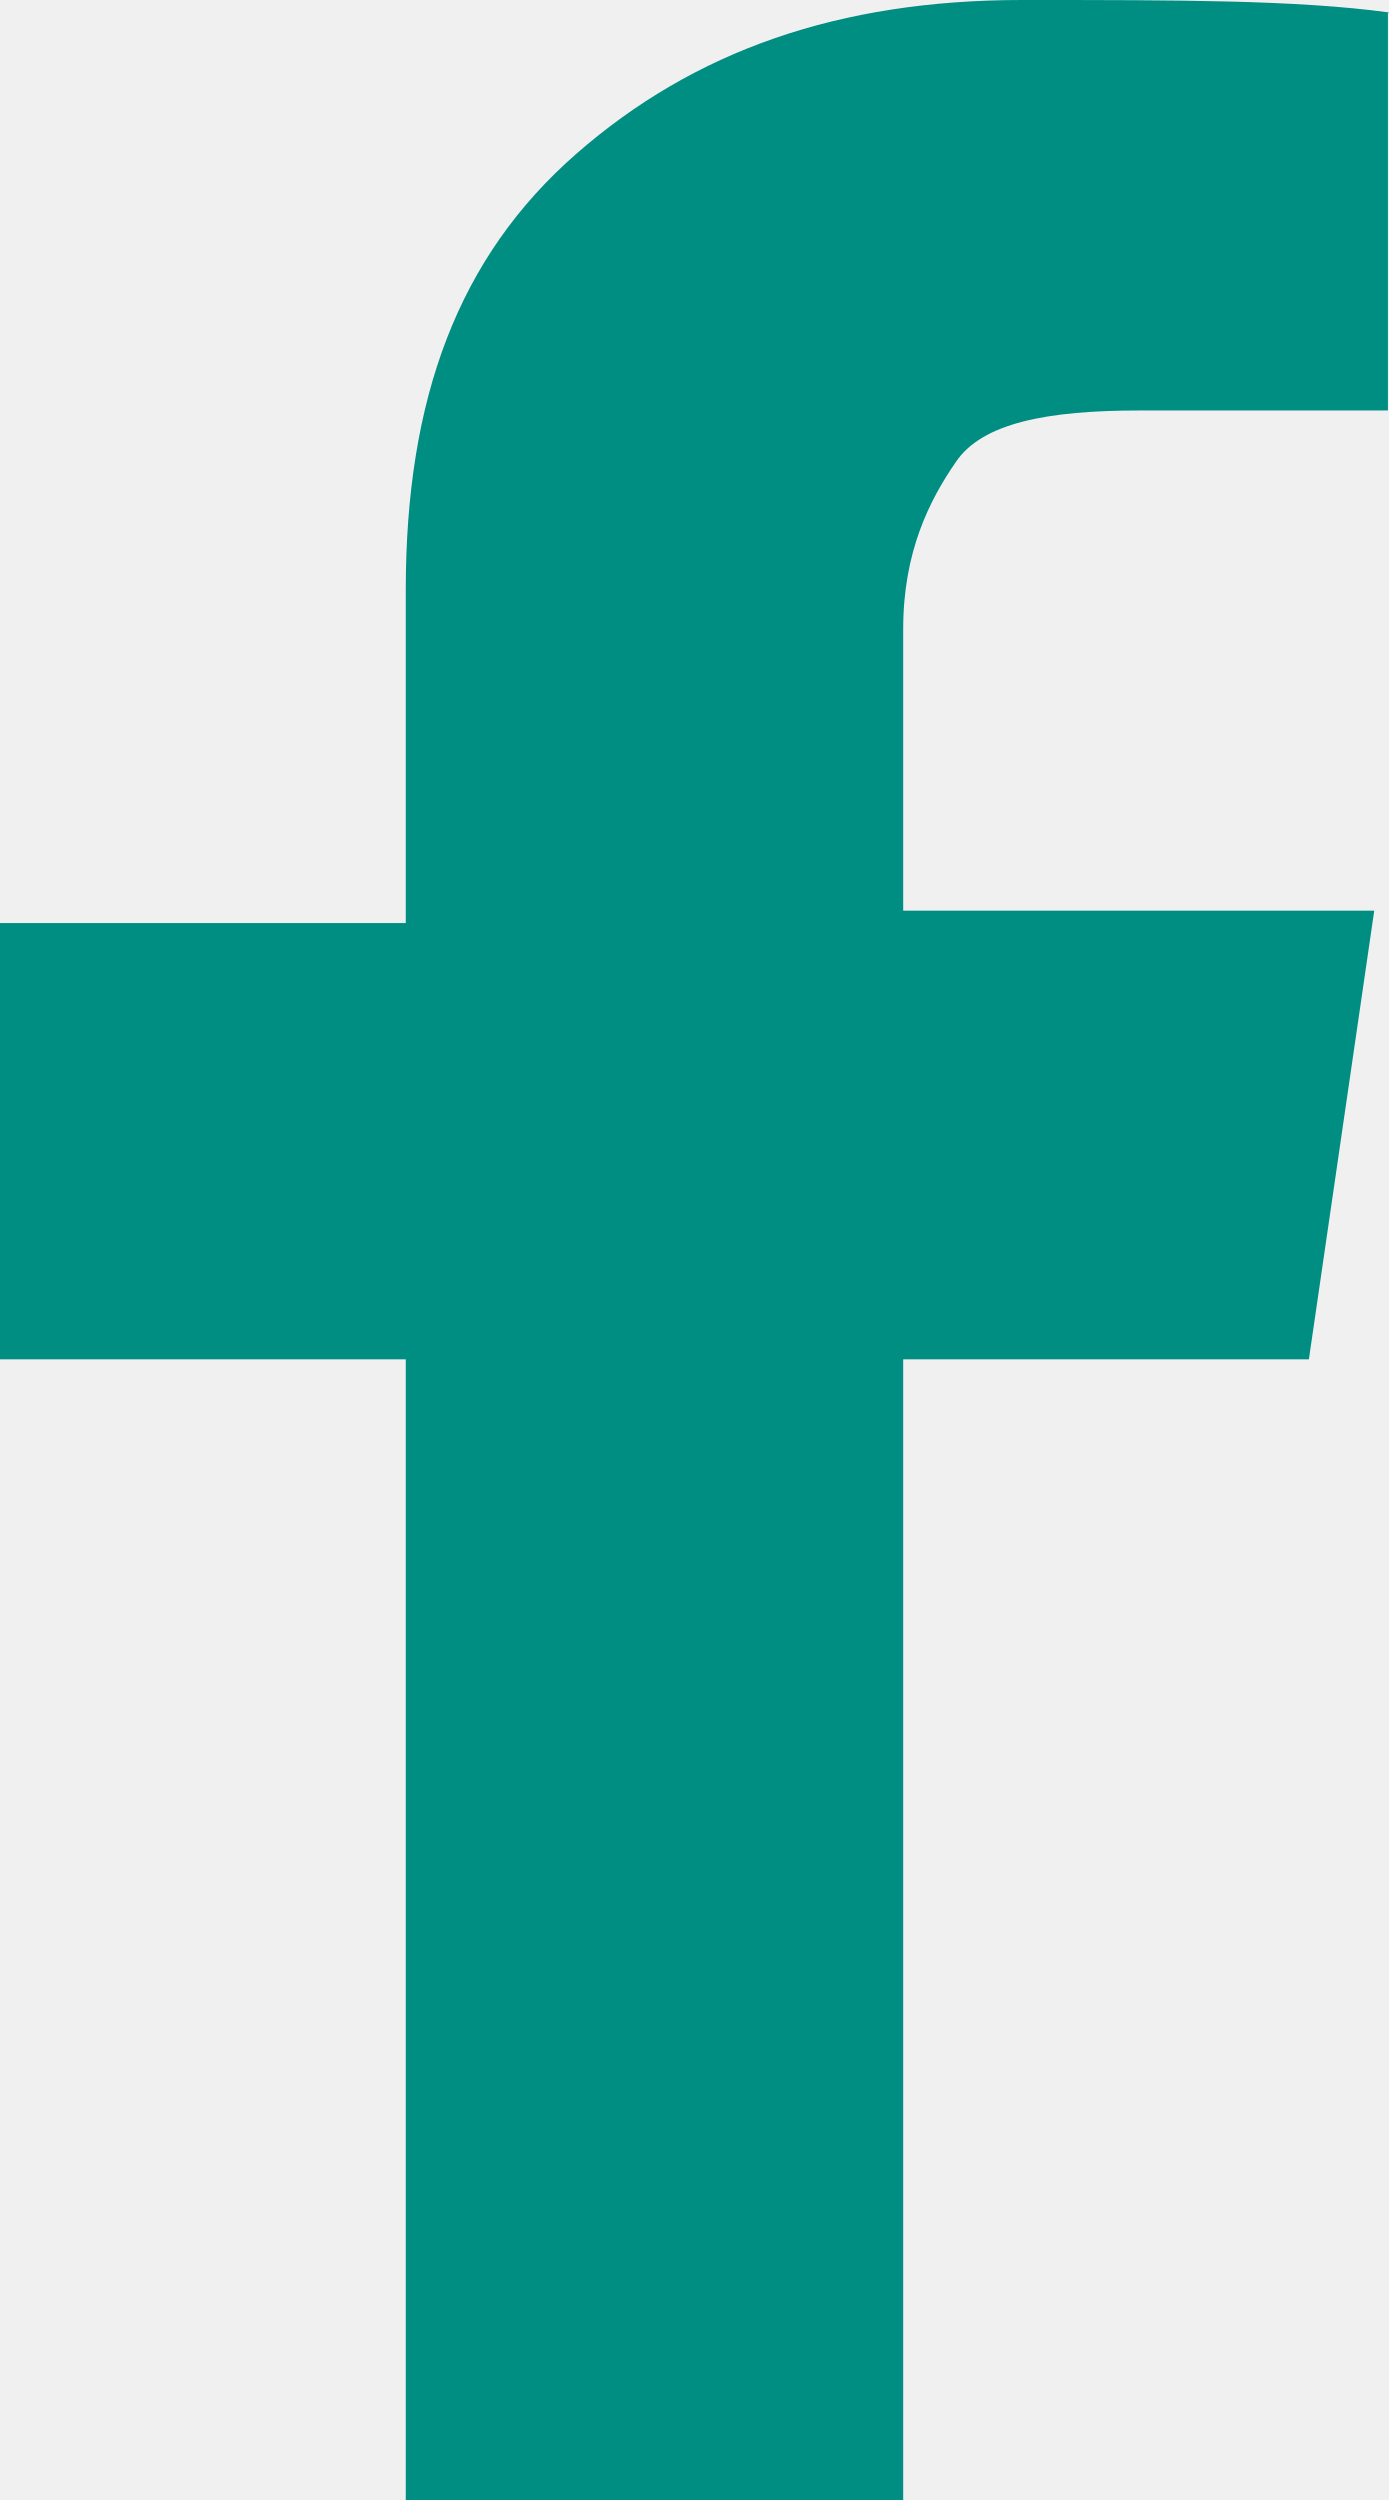
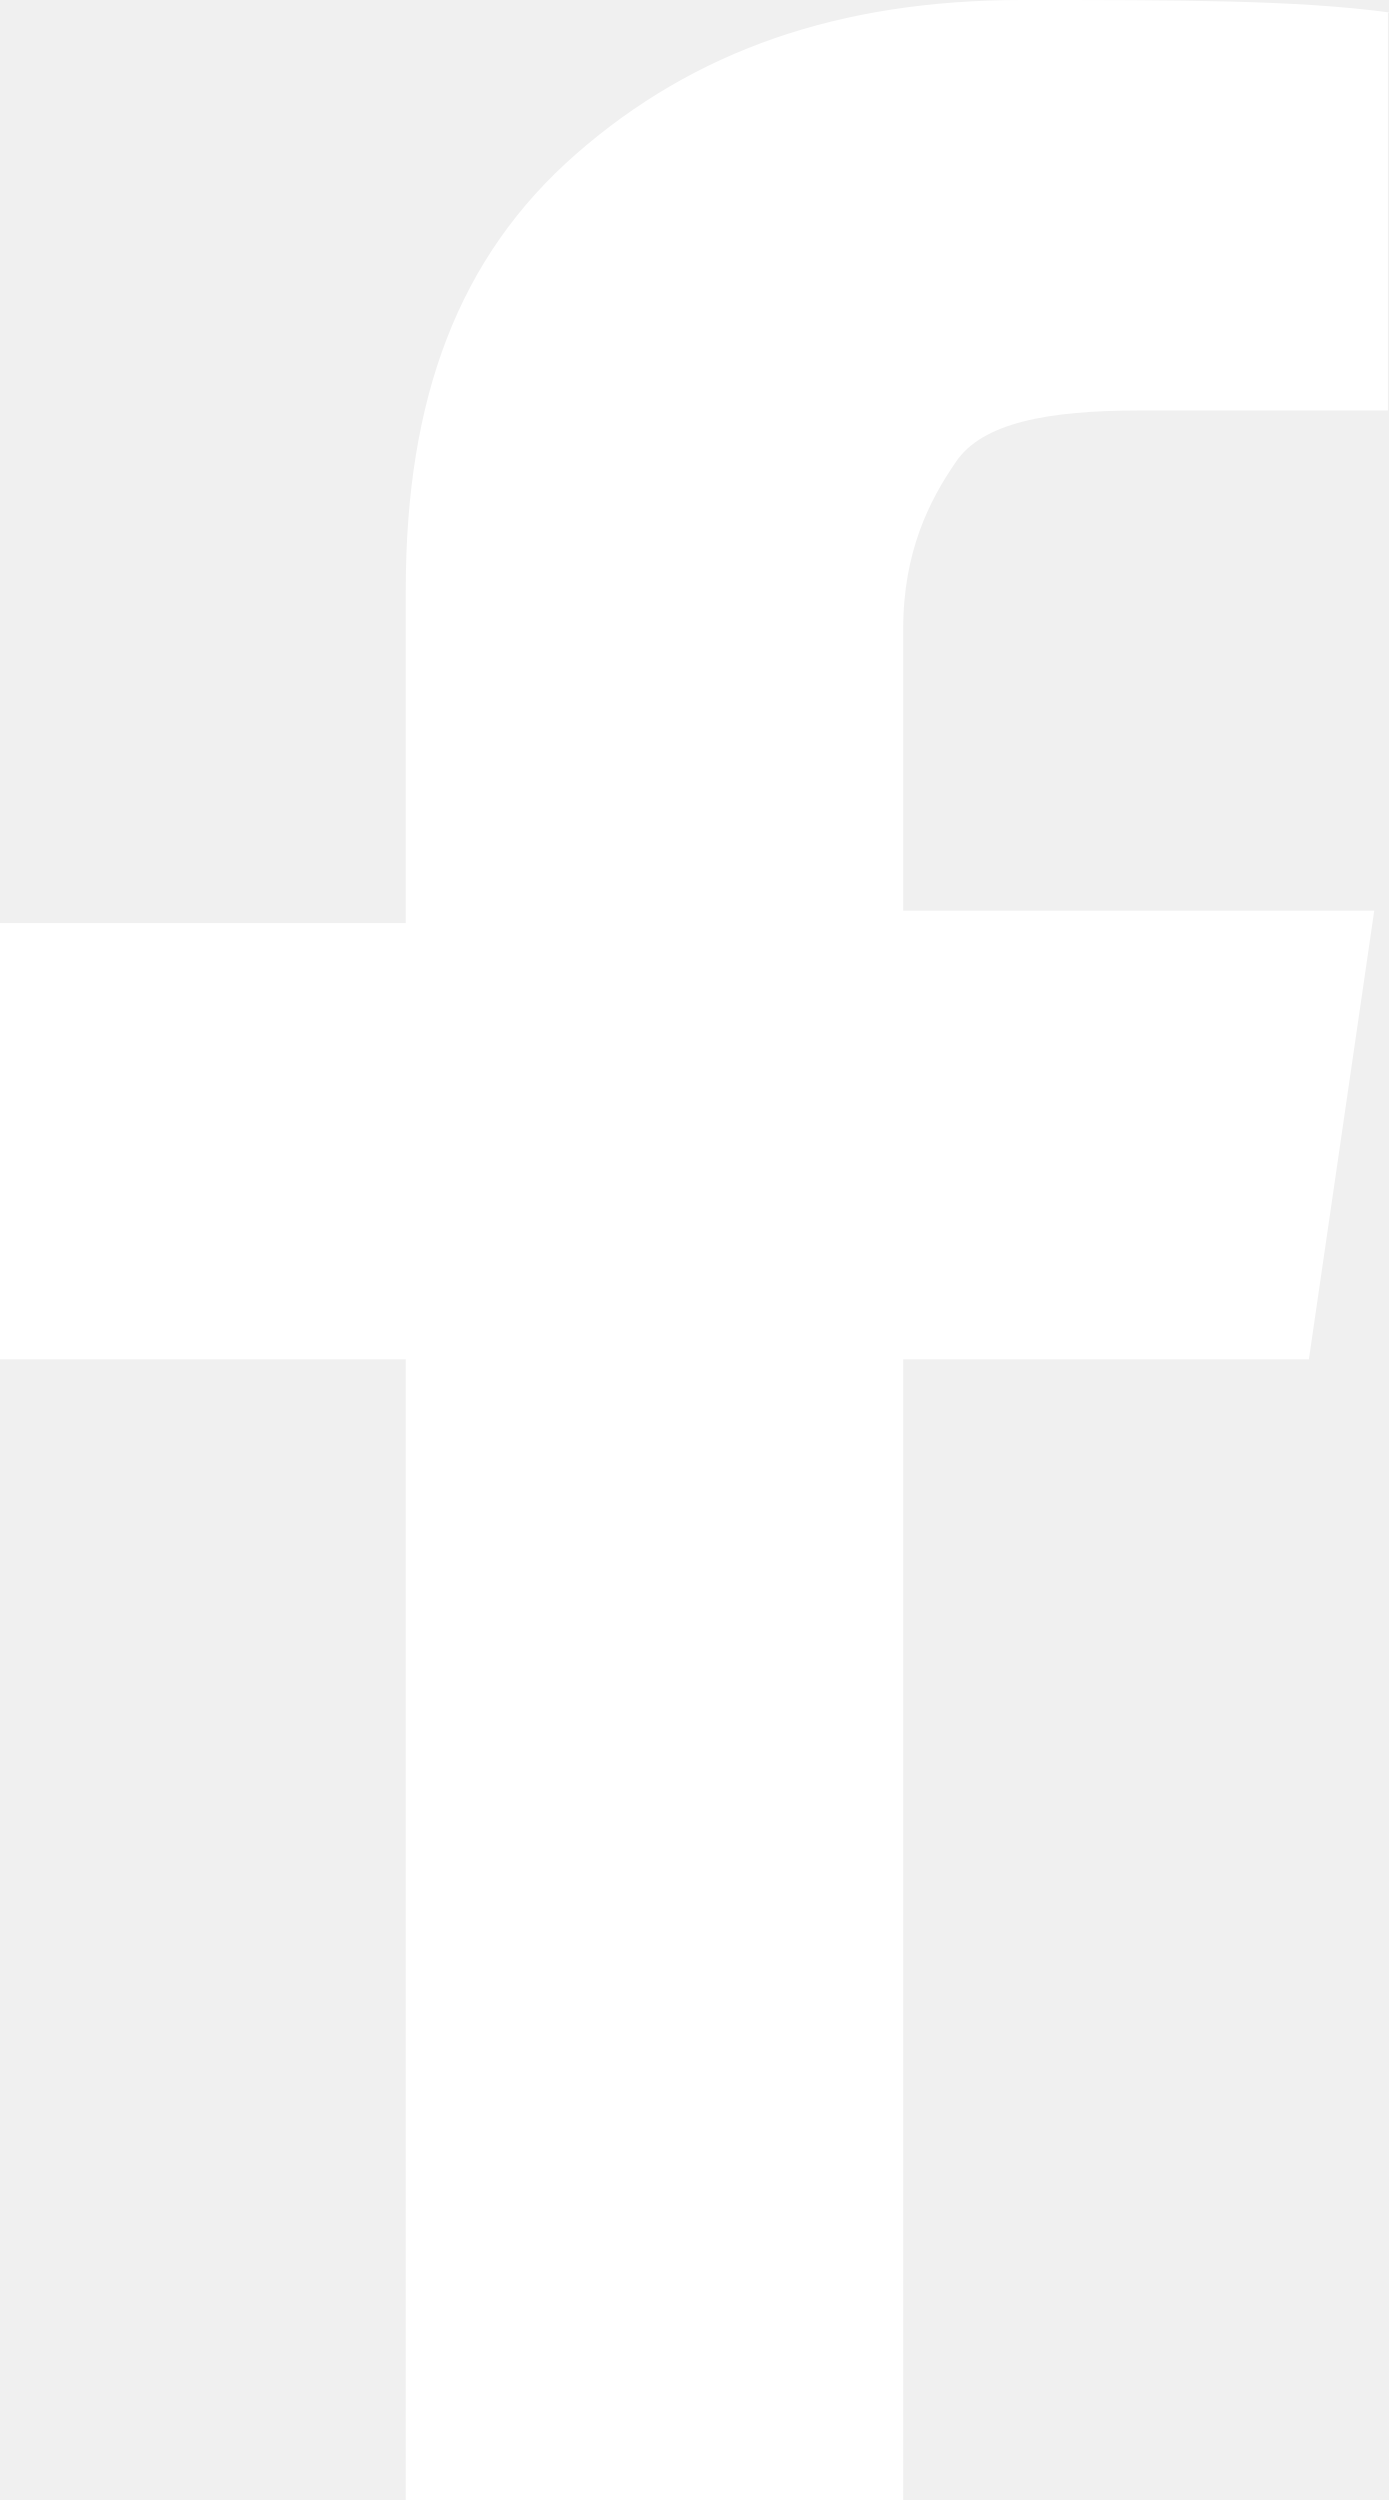
<svg xmlns="http://www.w3.org/2000/svg" width="20" height="36" viewBox="0 0 20 36" fill="none">
-   <path d="M19.986 0.192V5.911H16.404C15.084 5.911 14.143 6.089 13.764 6.653C13.385 7.203 13.006 7.945 13.006 9.058V13.114H19.789L18.848 19.574H13.006V36H5.843V19.574H0V13.292H5.843V8.495C5.843 5.732 6.601 3.698 8.301 2.213C10 0.729 12.079 0 14.719 0C16.98 0 18.68 6.71832e-06 20 0.179L19.986 0.192Z" fill="#008D82" />
+   <path d="M19.986 0.192V5.911H16.404C15.084 5.911 14.143 6.089 13.764 6.653C13.385 7.203 13.006 7.945 13.006 9.058V13.114H19.789L18.848 19.574H13.006V36H5.843V19.574H0V13.292H5.843V8.495C5.843 5.732 6.601 3.698 8.301 2.213C10 0.729 12.079 0 14.719 0C16.98 0 18.68 6.71832e-06 20 0.179L19.986 0.192Z" fill="#fff" />
</svg>
